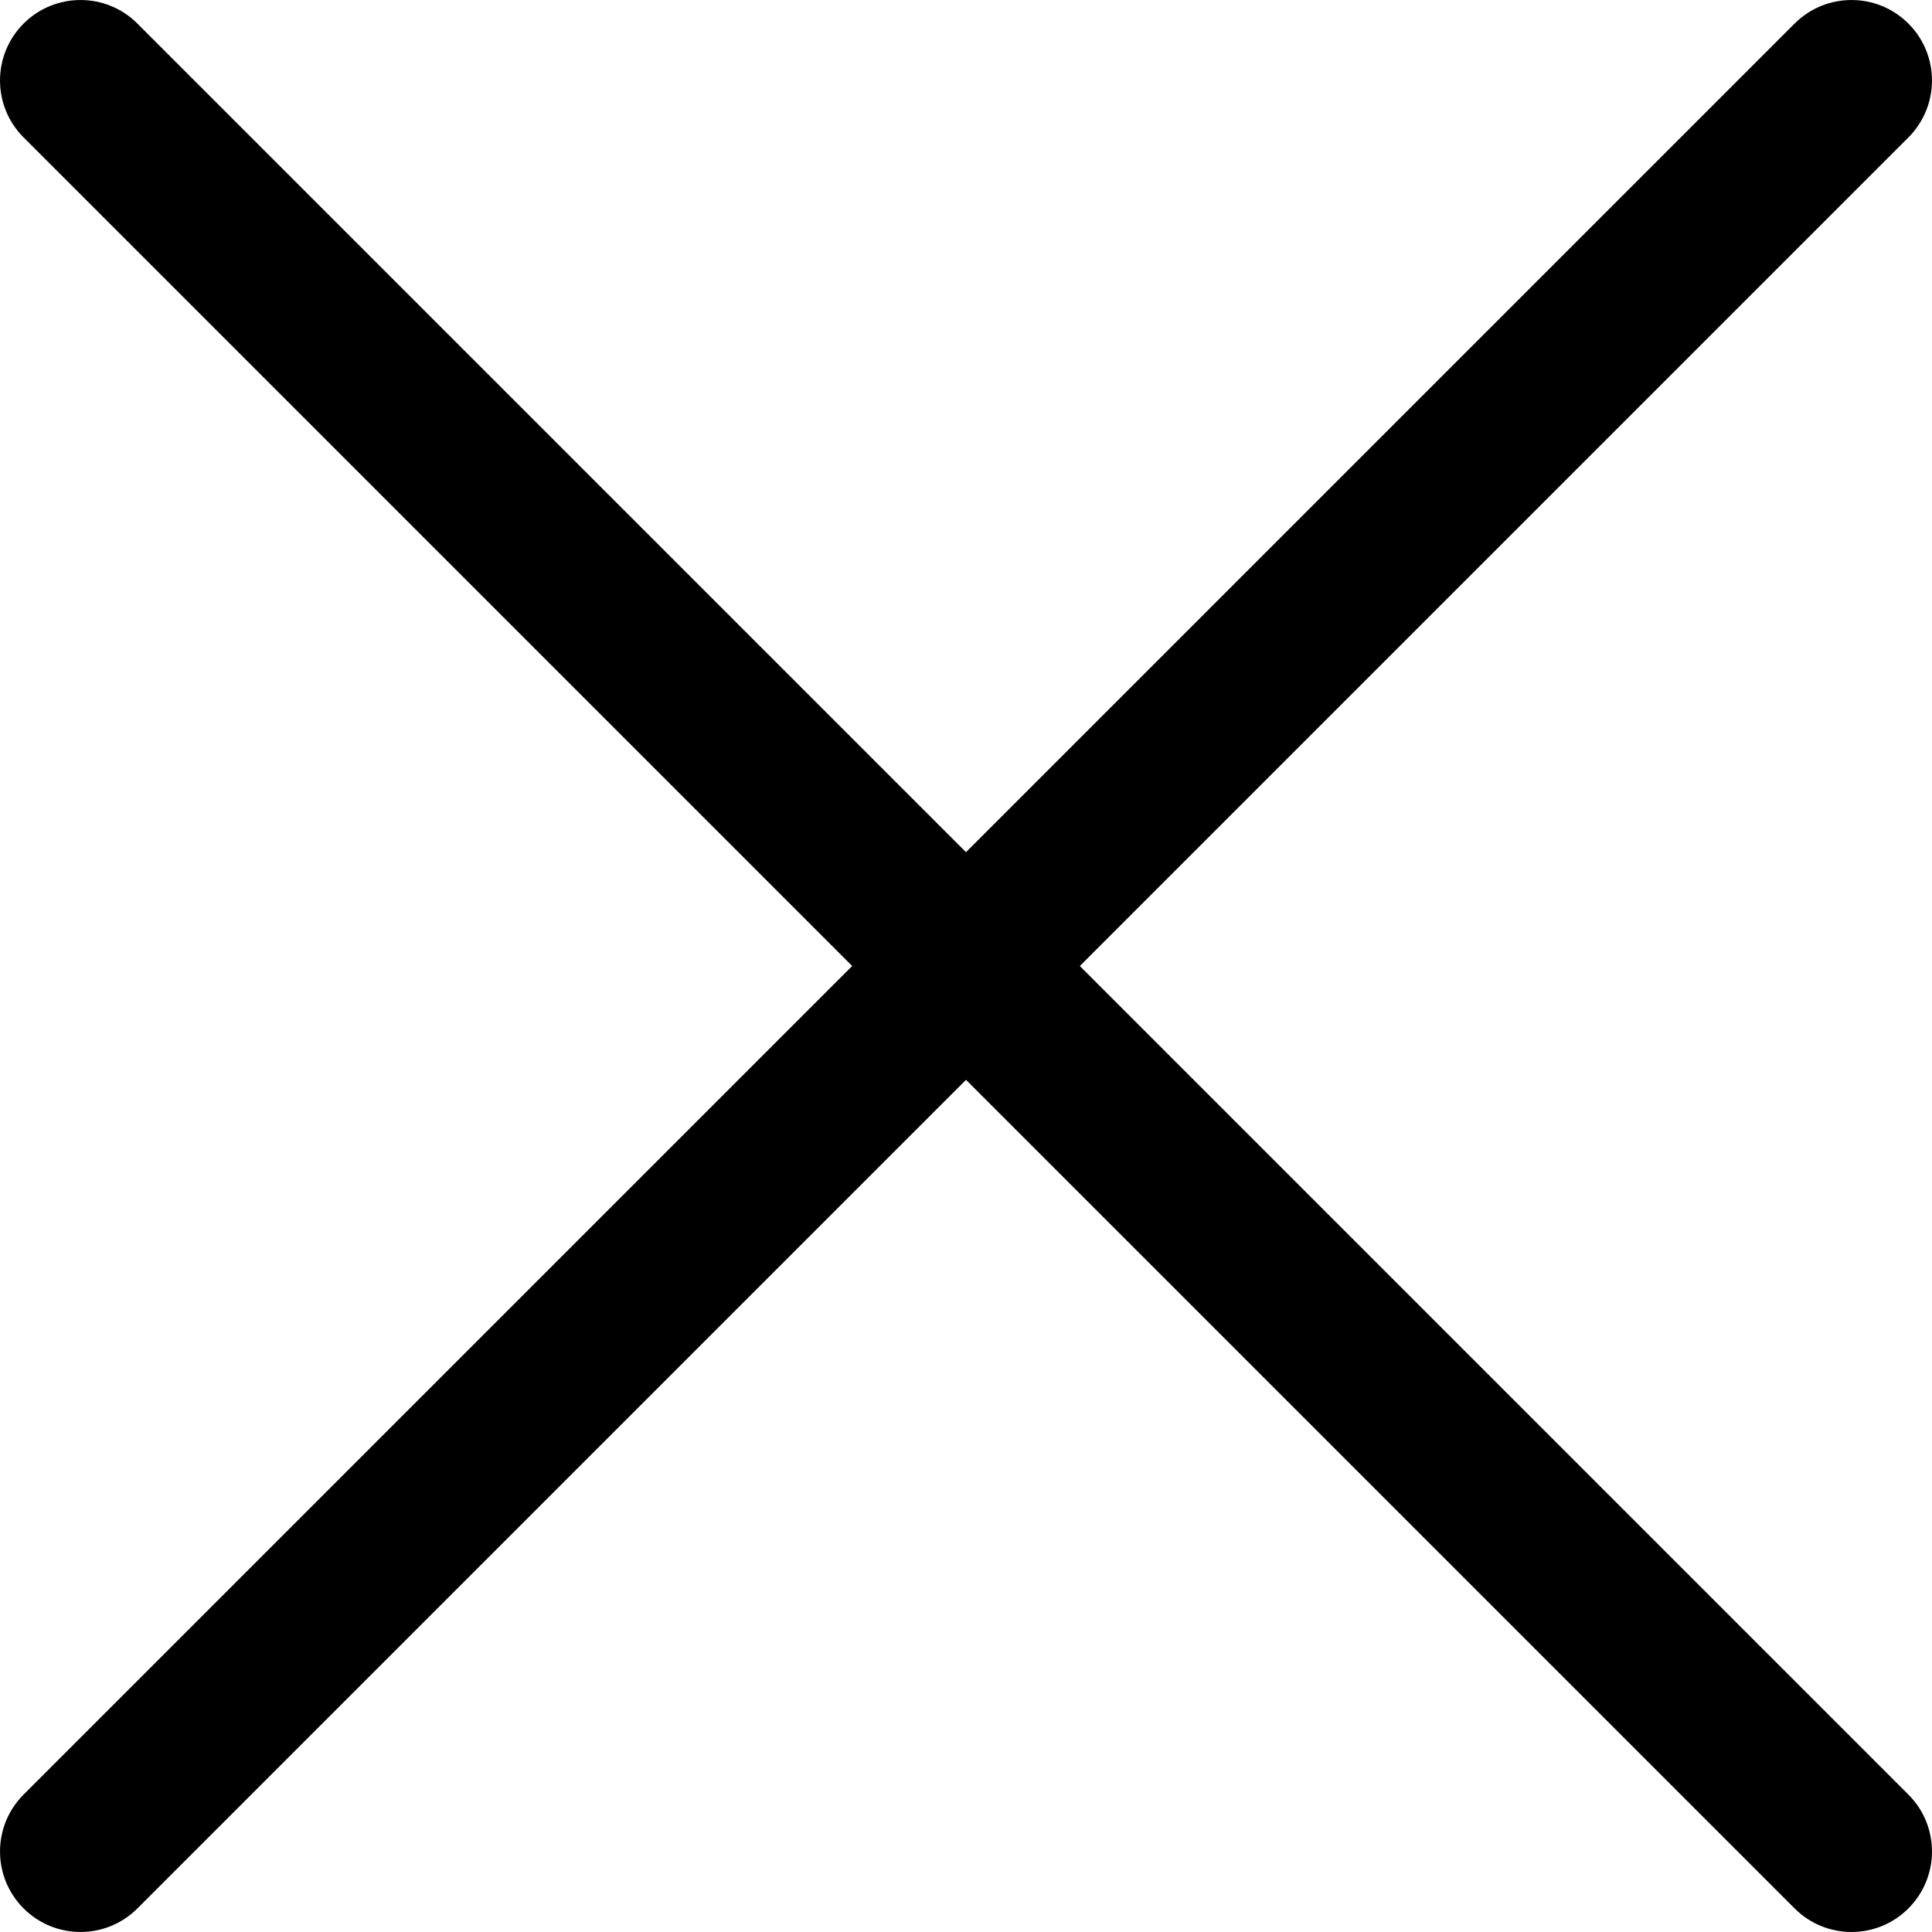
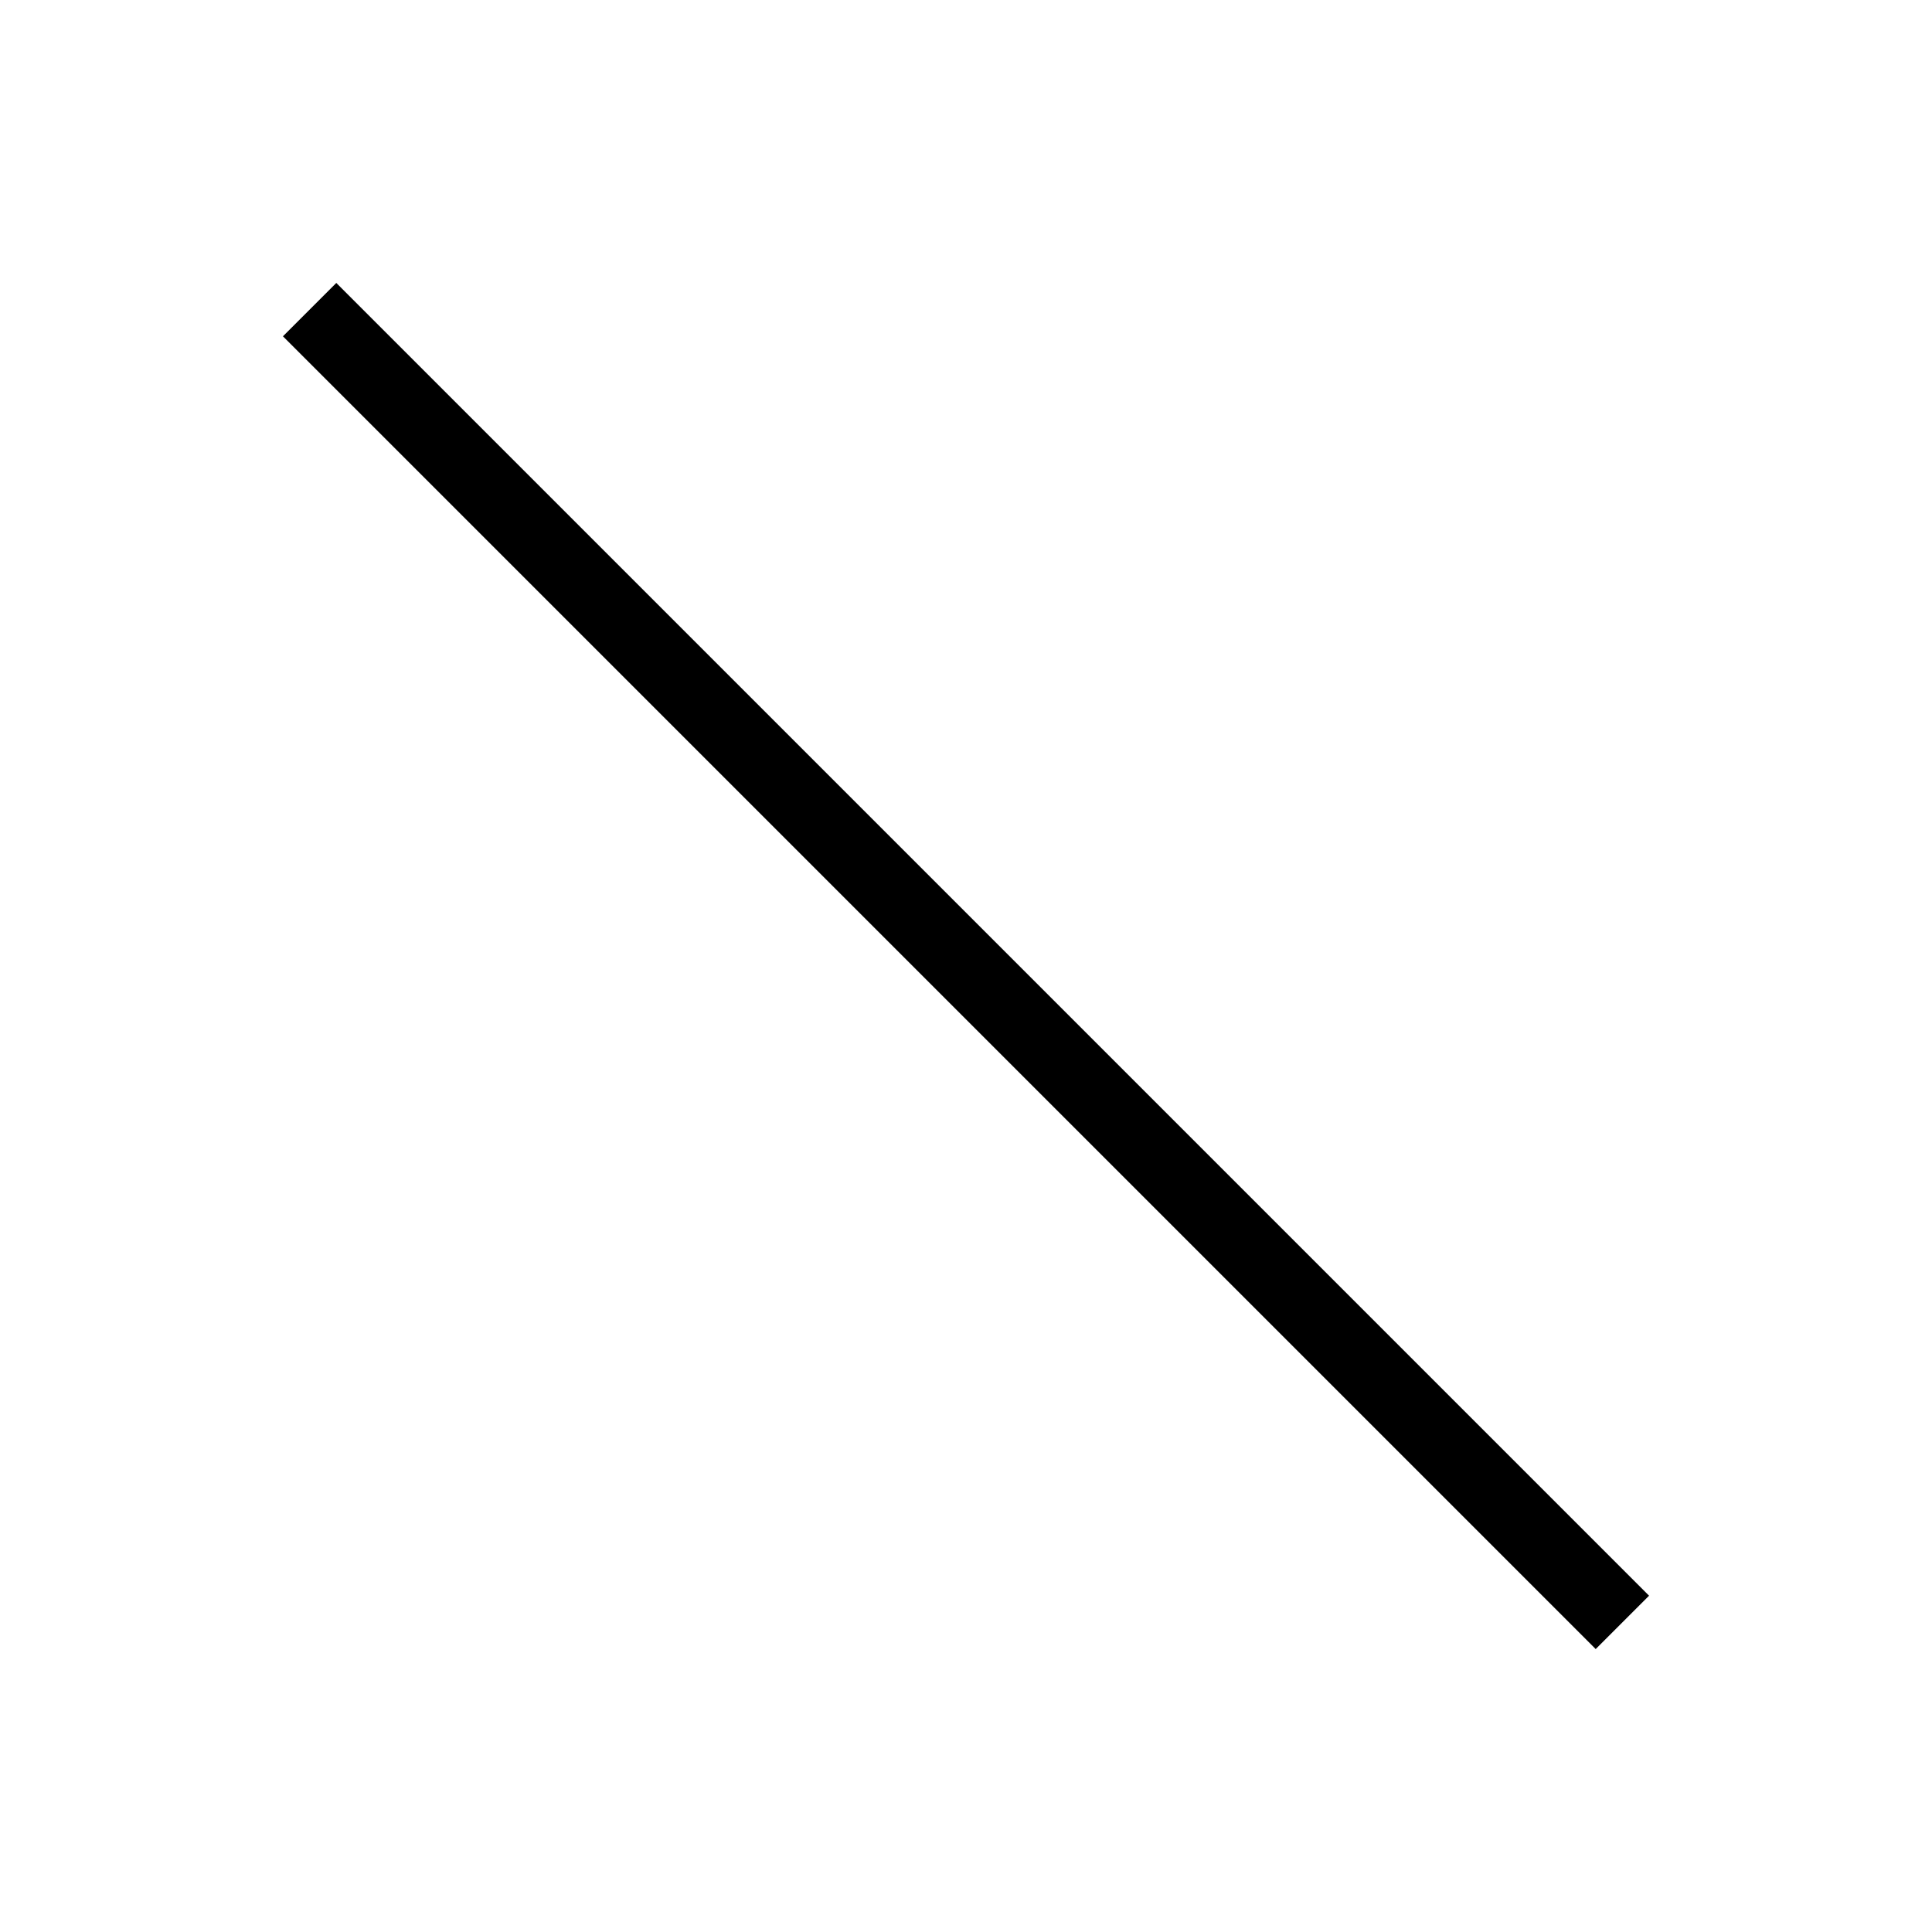
- <svg xmlns="http://www.w3.org/2000/svg" id="Outline" viewBox="0 0 24 24" width="512" height="512">
-   <path d="M23.707.293h0a1,1,0,0,0-1.414,0L12,10.586,1.707.293a1,1,0,0,0-1.414,0h0a1,1,0,0,0,0,1.414L10.586,12,.293,22.293a1,1,0,0,0,0,1.414h0a1,1,0,0,0,1.414,0L12,13.414,22.293,23.707a1,1,0,0,0,1.414,0h0a1,1,0,0,0,0-1.414L13.414,12,23.707,1.707A1,1,0,0,0,23.707.293Z" />
+ <svg xmlns="http://www.w3.org/2000/svg" width="512" height="512" viewBox="0 0 512 512">
+   <line x1="10" y1="256" x2="502" y2="256" stroke="black" stroke-width="20" transform="rotate(45, 256, 256)">
+     <animate attributeName="x2" from="10" to="502" dur="2s" begin="0s" fill="freeze" />
+   </line>
+   <line x1="256" y1="10" x2="256" y2="10" stroke="black" stroke-width="20" transform="rotate(45, 256, 256)">
+     <animate attributeName="y2" from="10" to="502" dur="2s" begin="2s" fill="freeze" />
+   </line>
</svg>
